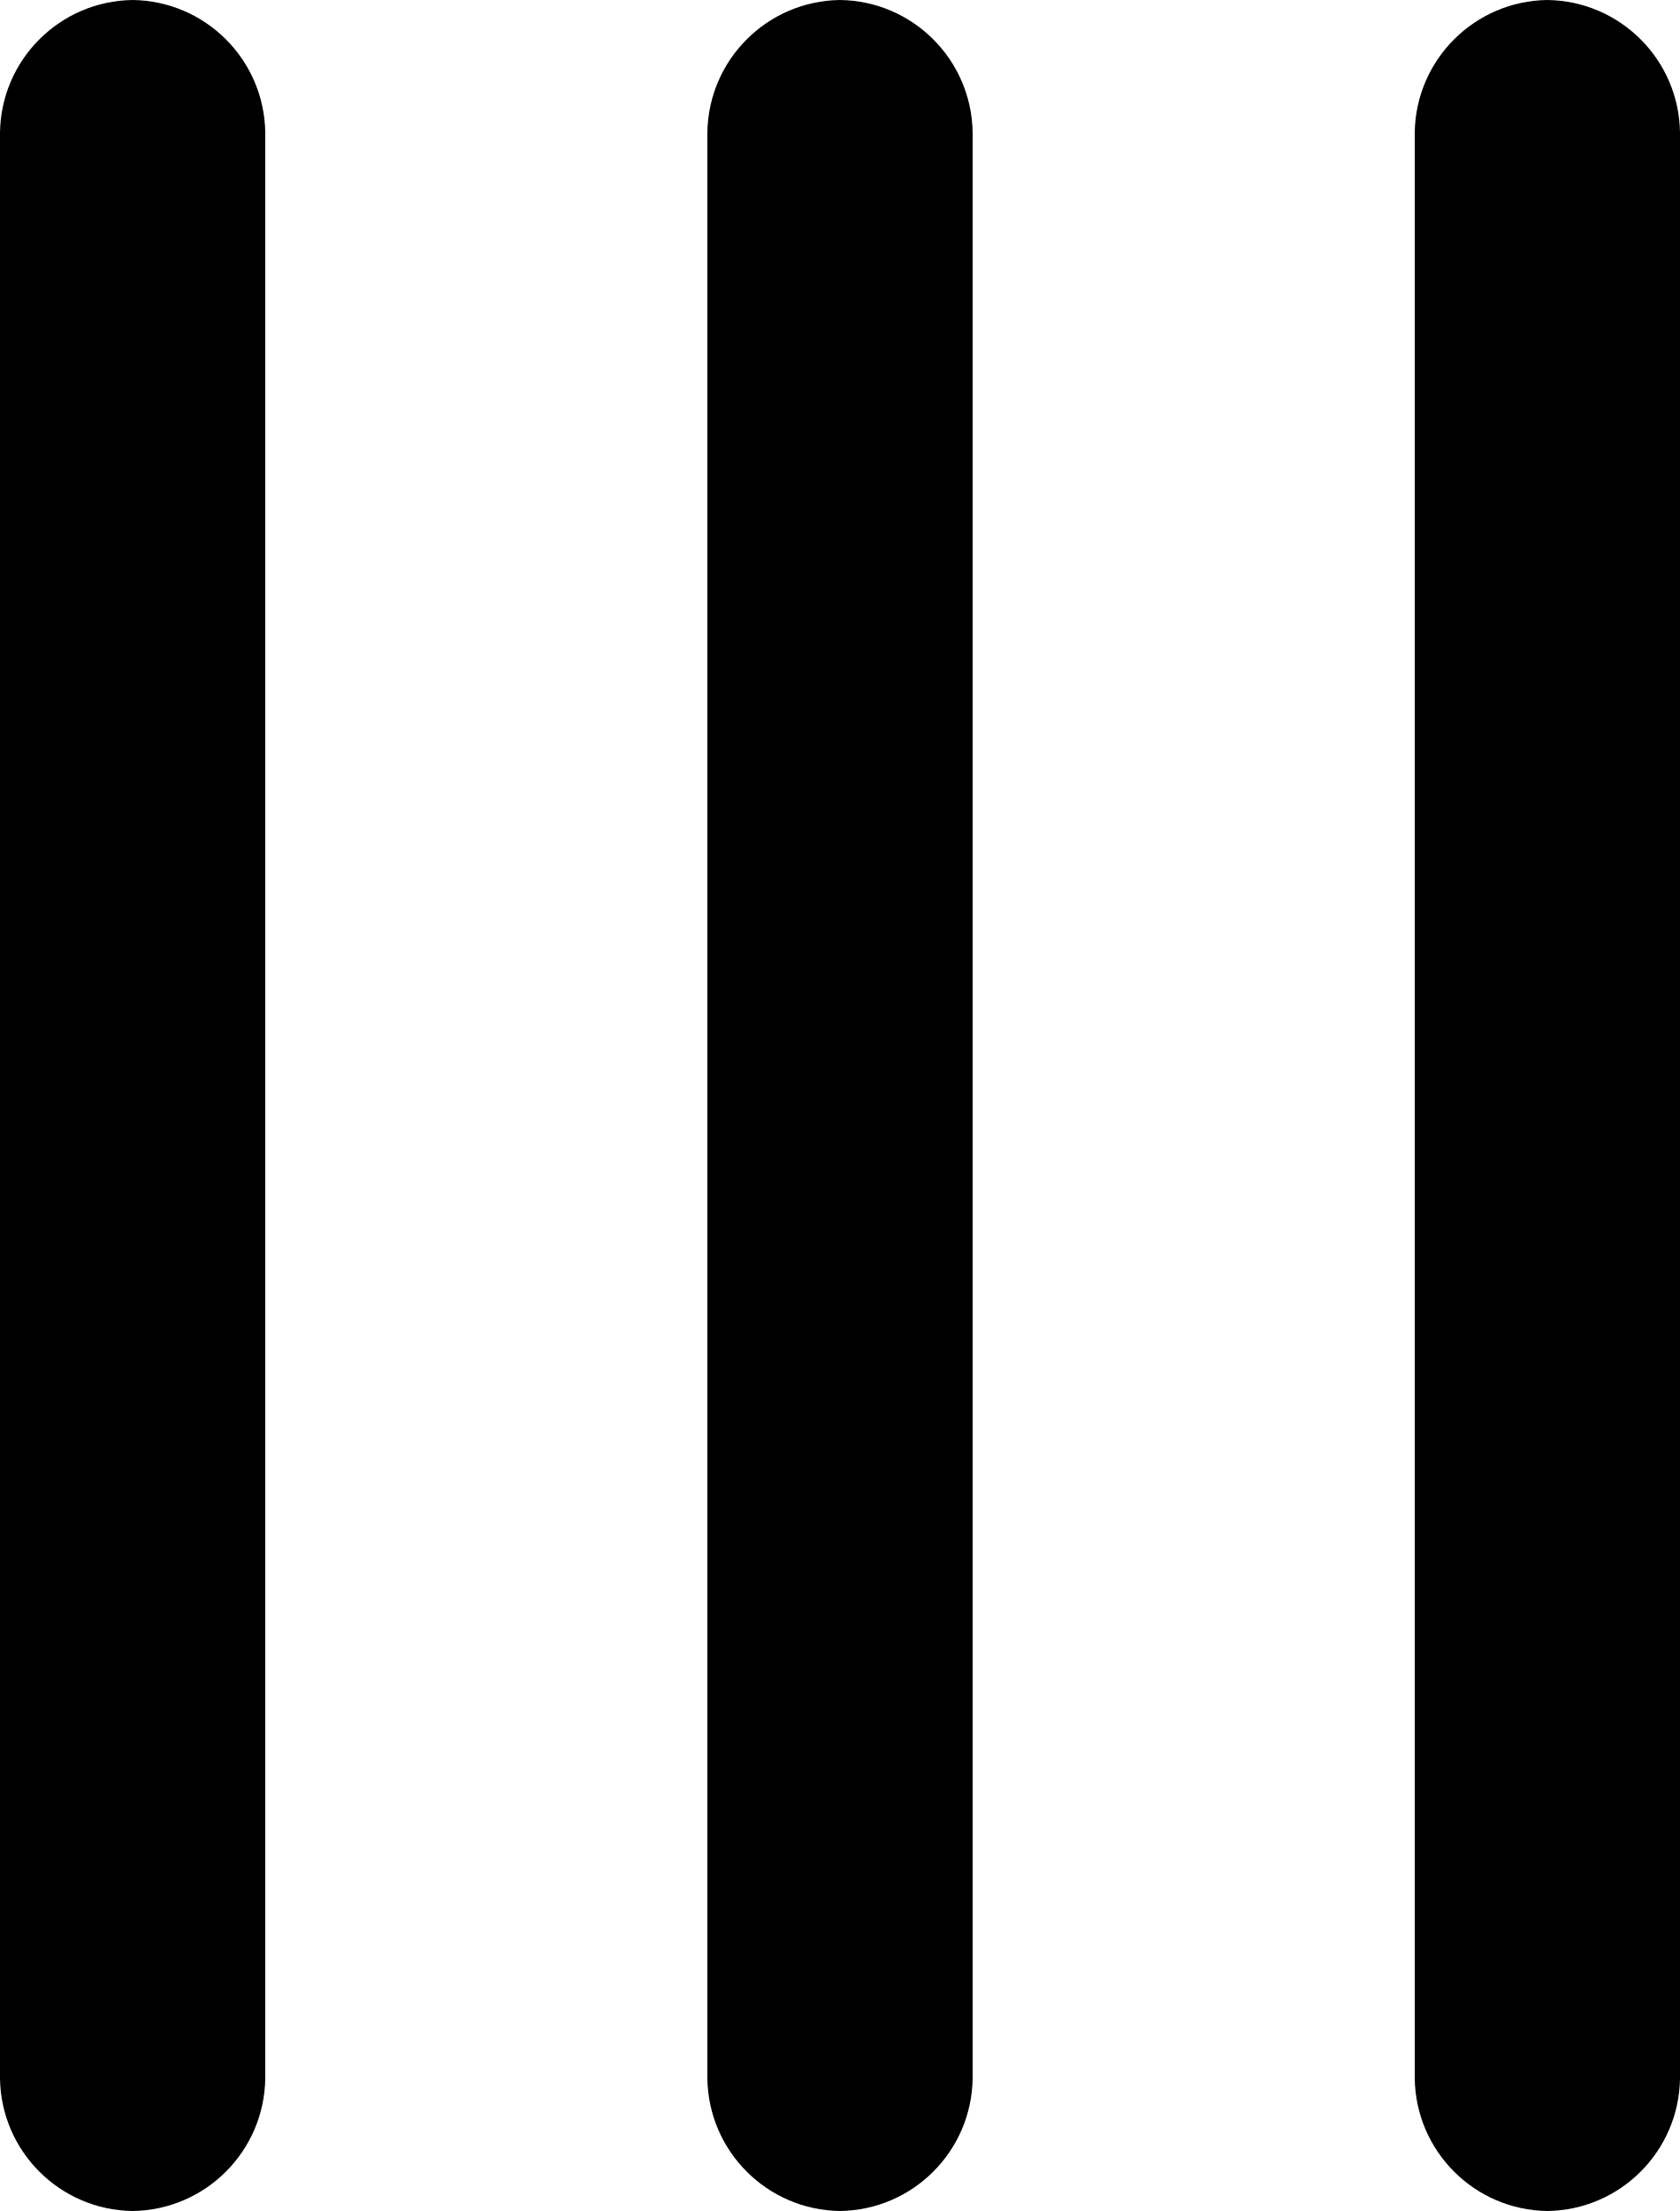
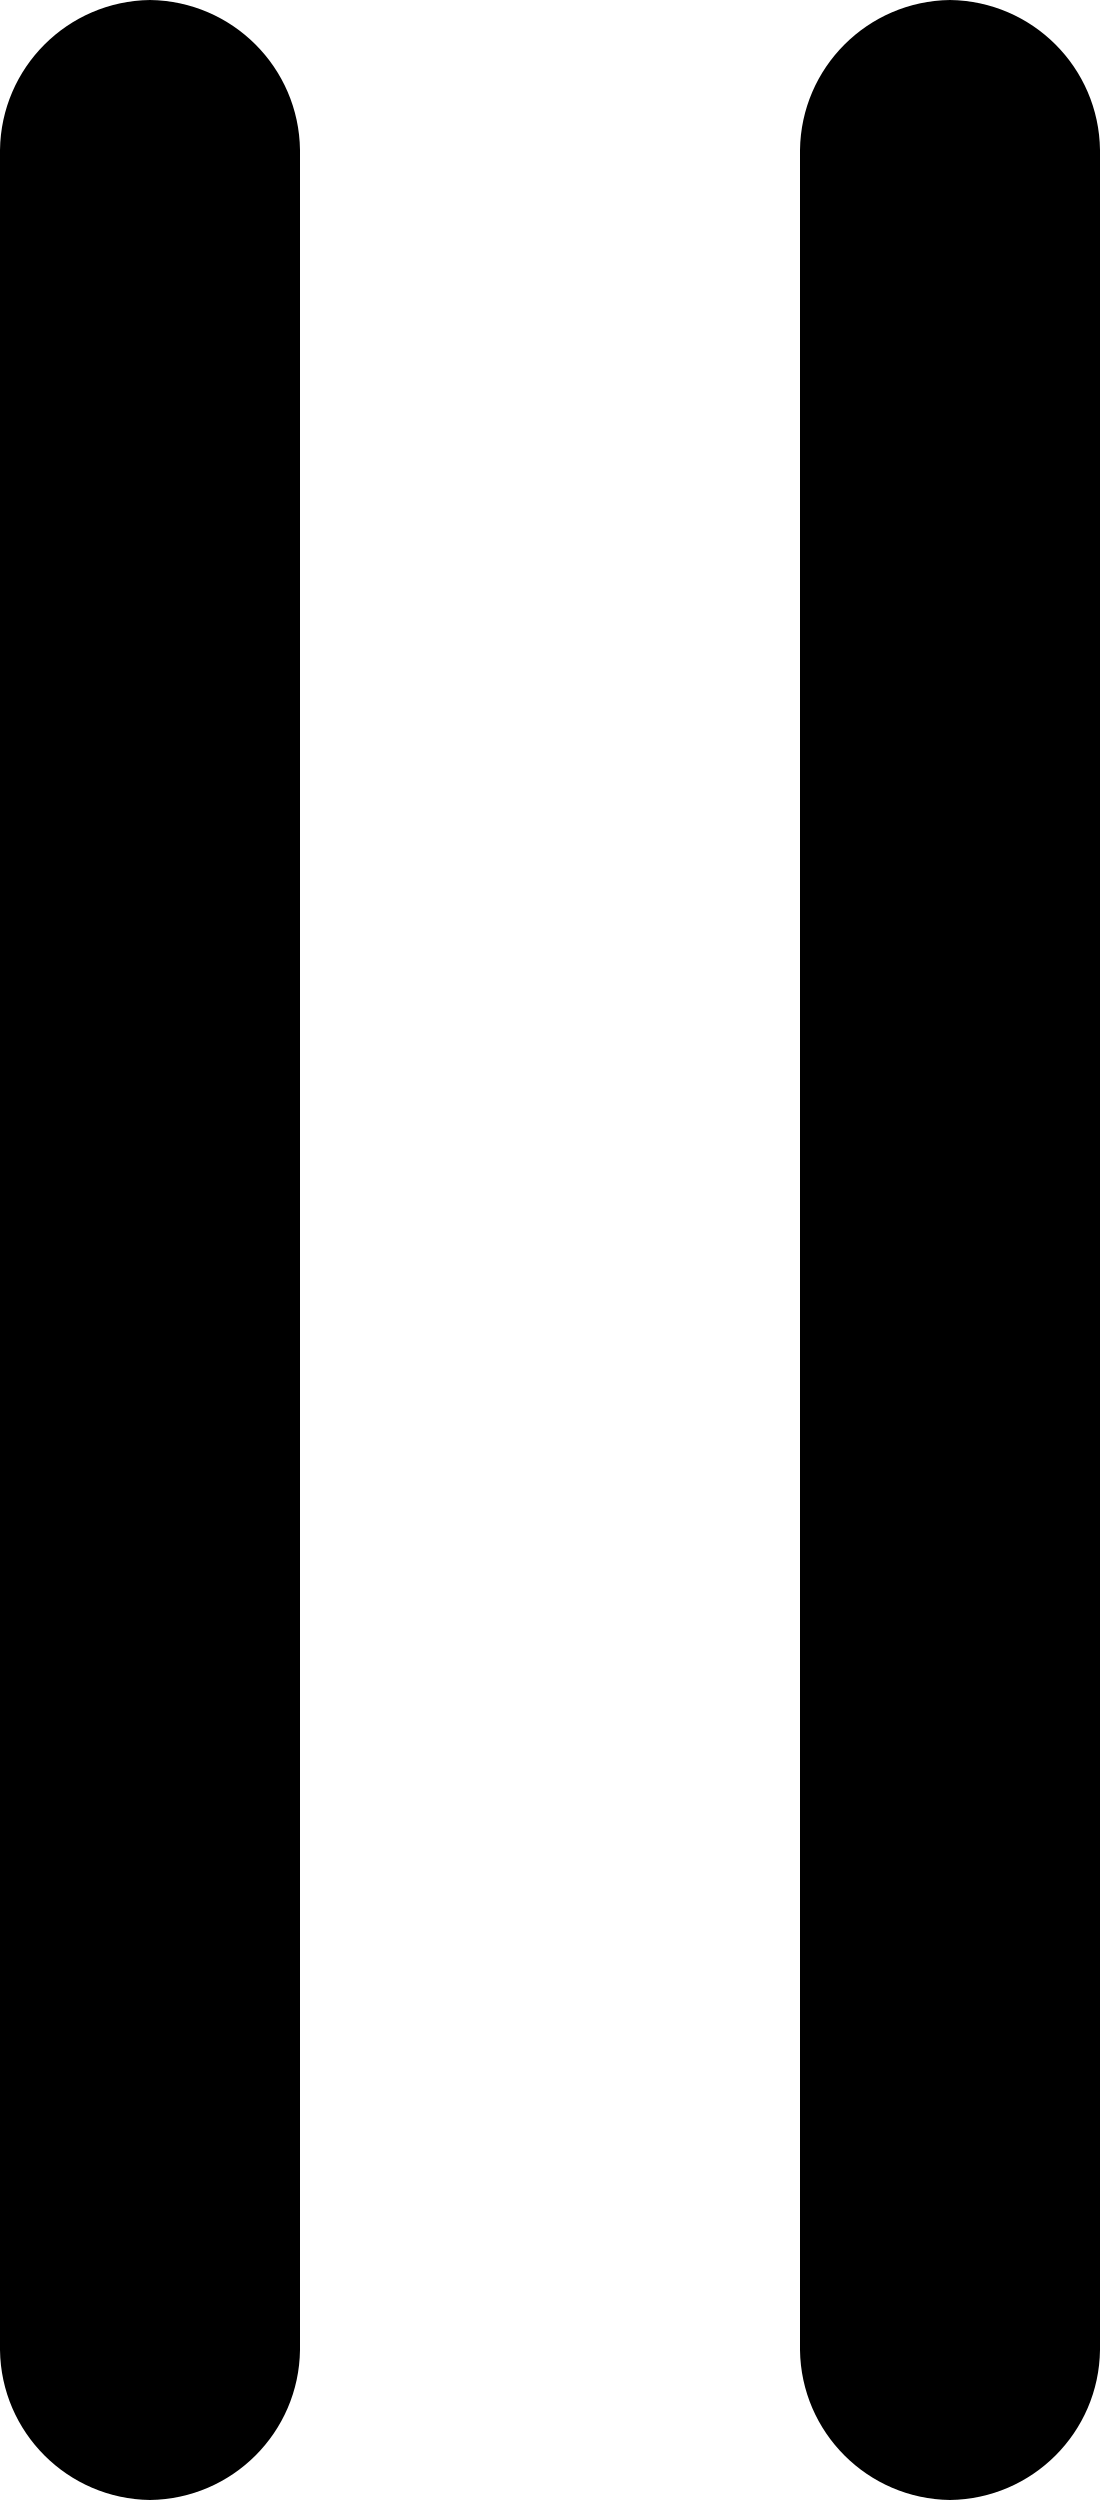
- <svg xmlns="http://www.w3.org/2000/svg" class="icon icon-col-3" viewBox="0 0 9.5 12.5">
+ <svg xmlns="http://www.w3.org/2000/svg" class="icon icon-col-2" viewBox="0 0 5.5 12.5">
  <defs />
  <g id="Layer_2" data-name="Layer 2">
    <g id="Layer_1-2" data-name="Layer 1">
      <g id="shop_page" data-name="shop page">
-         <g id="Group-16">
+         <g id="Group-10">
          <path id="Rectangle" d="M.75 0a.76.76 0 01.75.75v11a.76.76 0 01-.75.75.76.76 0 01-.75-.75v-11A.76.76 0 01.75 0z" />
          <path id="Rectangle-2" d="M4.75 0a.76.76 0 01.75.75v11a.76.76 0 01-.75.75.76.76 0 01-.75-.75v-11A.76.76 0 014.75 0z" data-name="Rectangle" />
-           <path id="Rectangle-3" d="M8.75 0a.76.76 0 01.75.75v11a.76.76 0 01-.75.75.76.76 0 01-.75-.75v-11A.76.76 0 018.75 0z" data-name="Rectangle" />
        </g>
      </g>
    </g>
  </g>
</svg>
